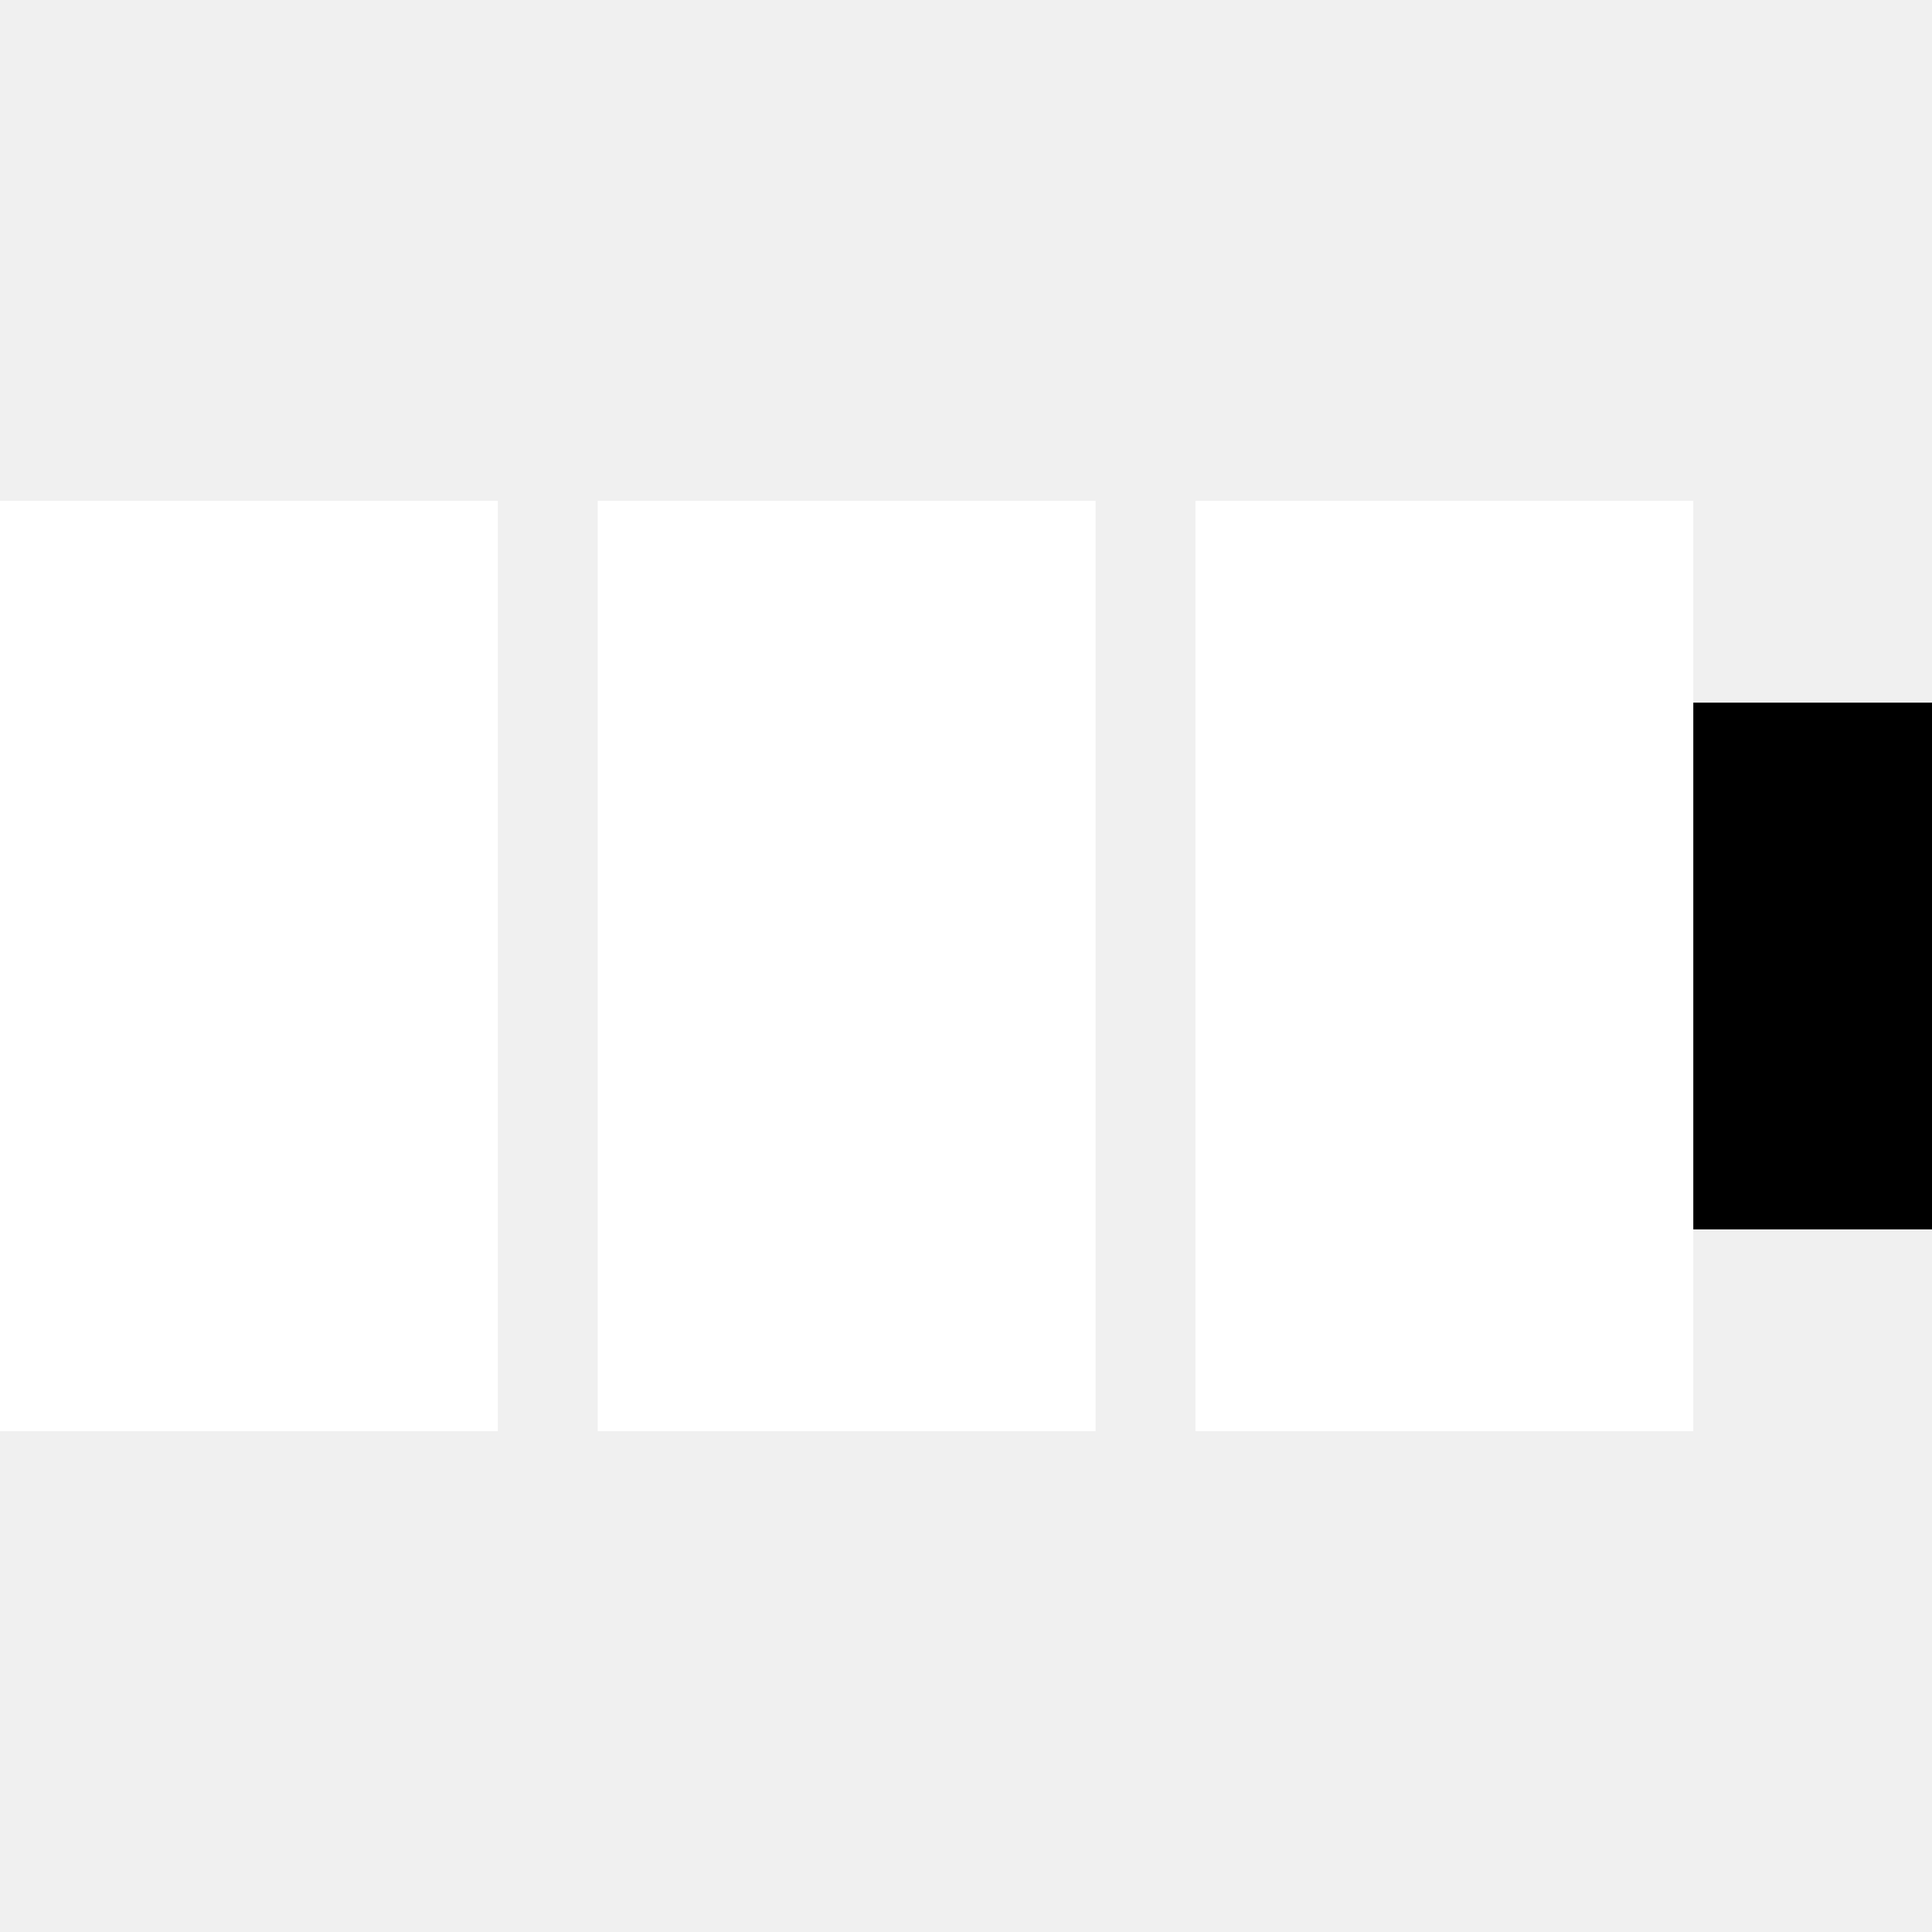
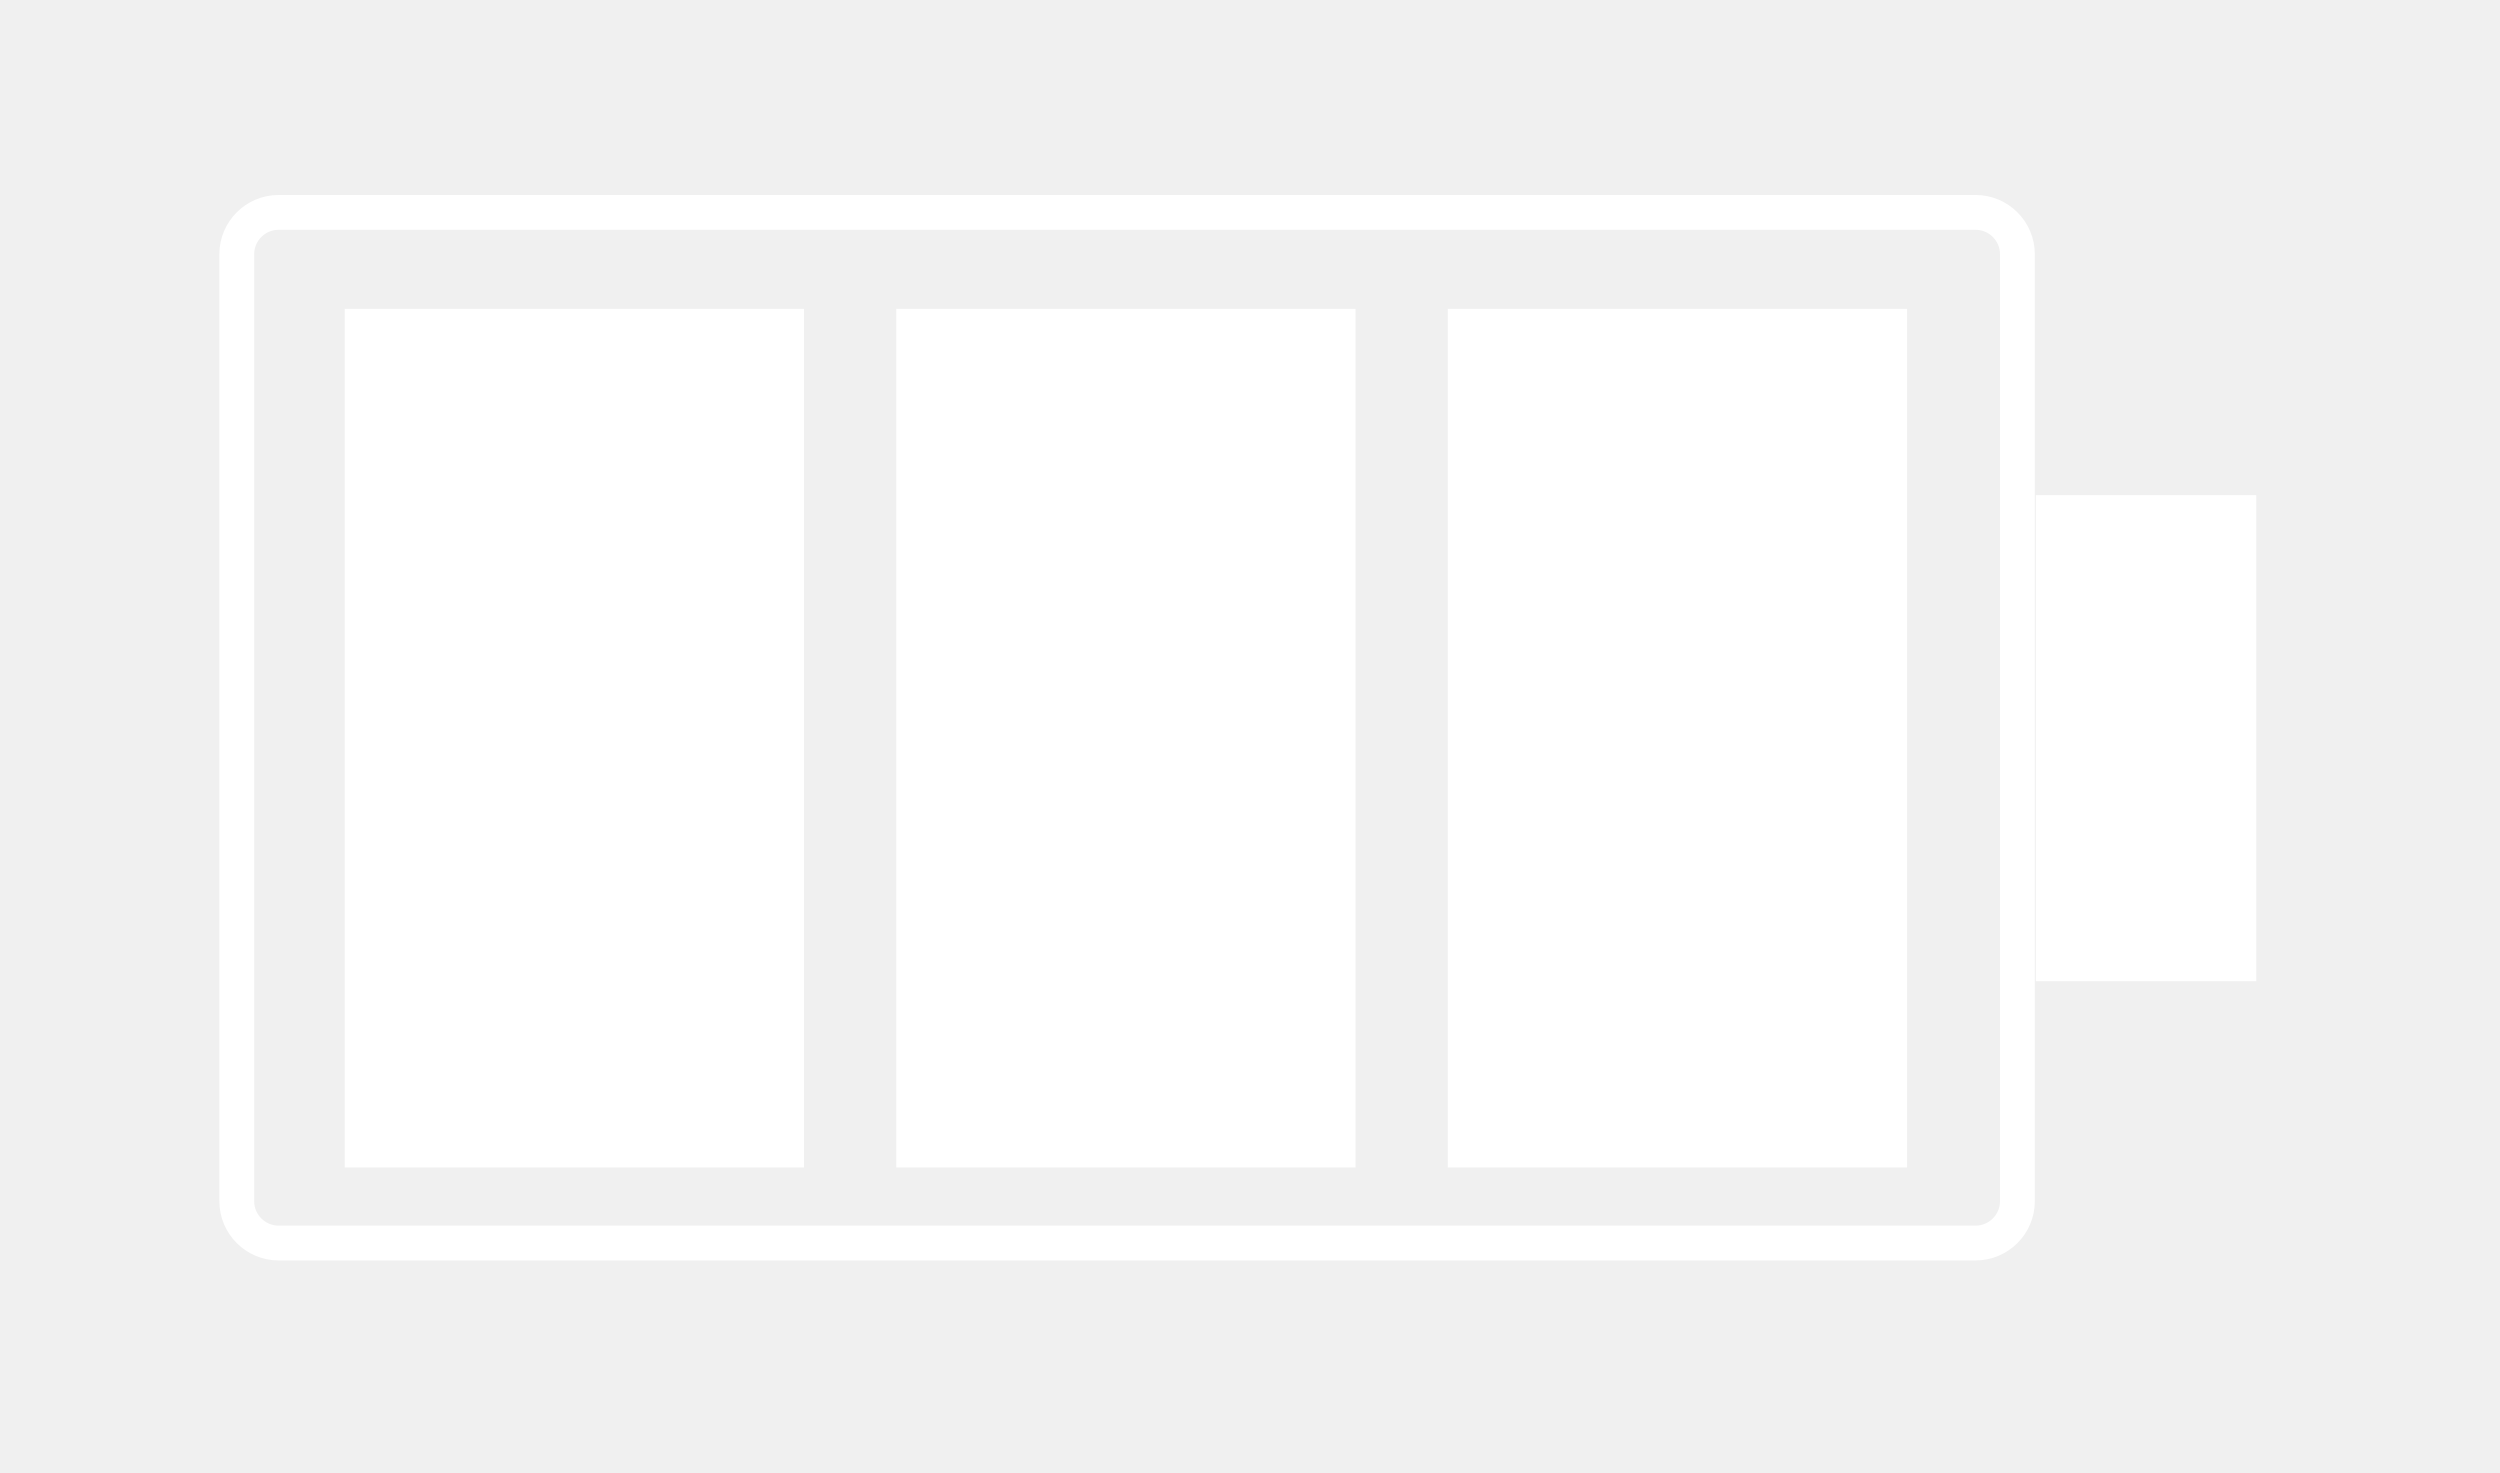
- <svg xmlns="http://www.w3.org/2000/svg" version="1.1" id="Capa_1" x="0px" y="0px" viewBox="0 0 512 512" style="enable-background:new 0 0 512 512;" xml:space="preserve">
-   <rect y="132.724" style="fill:#ffffff;" width="131.928" height="246.552" />
+ <svg xmlns="http://www.w3.org/2000/svg" version="1.1" id="Capa_1" x="0px" y="0px" viewBox="0 0 718 423" style="enable-background:new 0 0 718 423;" xml:space="preserve">
+   <style type="text/css">
+ 	.st0{fill:#fff;}
+ 	.st1{fill:#fff;}
+ 	.st2{fill:none;stroke:#fff;stroke-width:10;stroke-miterlimit:10;}
+ </style>
+   <rect x="99" y="88.7" class="st0" width="131.9" height="246.6" />
  <g>
-     <rect x="158.408" y="132.724" style="fill:#ffffff;" width="131.928" height="246.552" />
-     <rect x="316.816" y="132.724" style="fill:#ffffff;" width="131.928" height="246.552" />
+     <rect x="257.4" y="88.7" class="st1" width="131.9" height="246.6" />
+     <rect x="415.8" y="88.7" class="st1" width="131.9" height="246.6" />
  </g>
-   <rect x="448.744" y="186.212" width="63.256" height="139.584" />
-   <g>
- </g>
-   <g>
- </g>
-   <g>
- </g>
-   <g>
- </g>
-   <g>
- </g>
-   <g>
- </g>
-   <g>
- </g>
-   <g>
- </g>
-   <g>
- </g>
-   <g>
- </g>
-   <g>
- </g>
-   <g>
- </g>
-   <g>
- </g>
-   <g>
- </g>
-   <g>
- </g>
+   <rect x="584.7" y="142.2" class="st1" width="63.3" height="139.6" />
+   <path class="st2" d="M567.4,357H80c-6.6,0-12-5.4-12-12V73c0-6.6,5.4-12,12-12h487.4c6.6,0,12,5.4,12,12v272  C579.4,351.6,574,357,567.4,357z" />
</svg>
